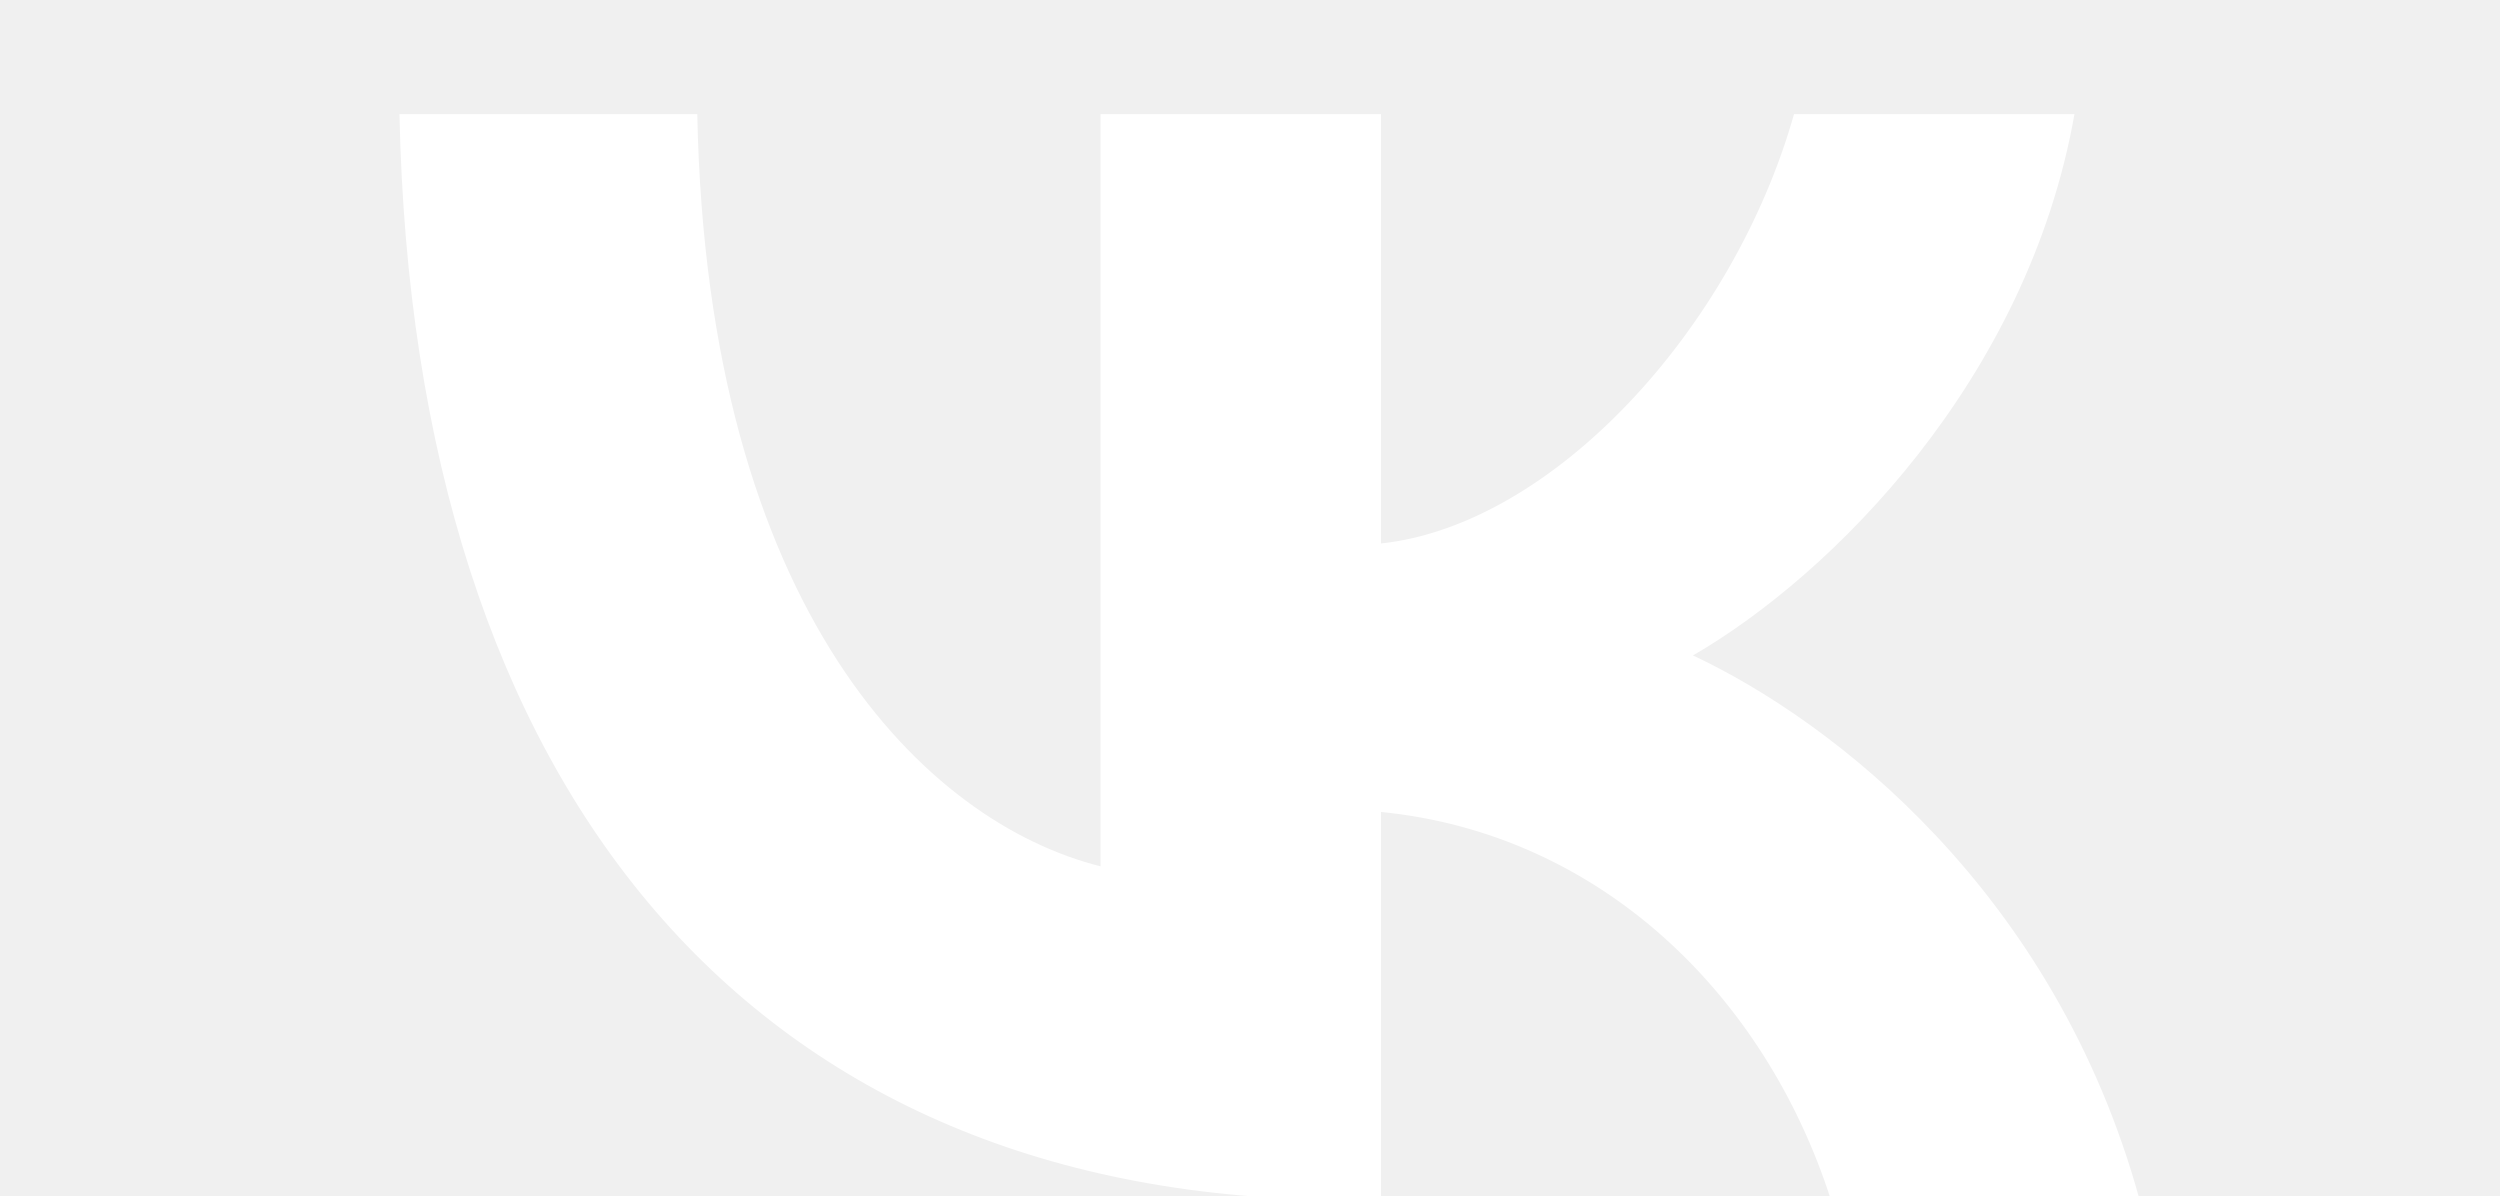
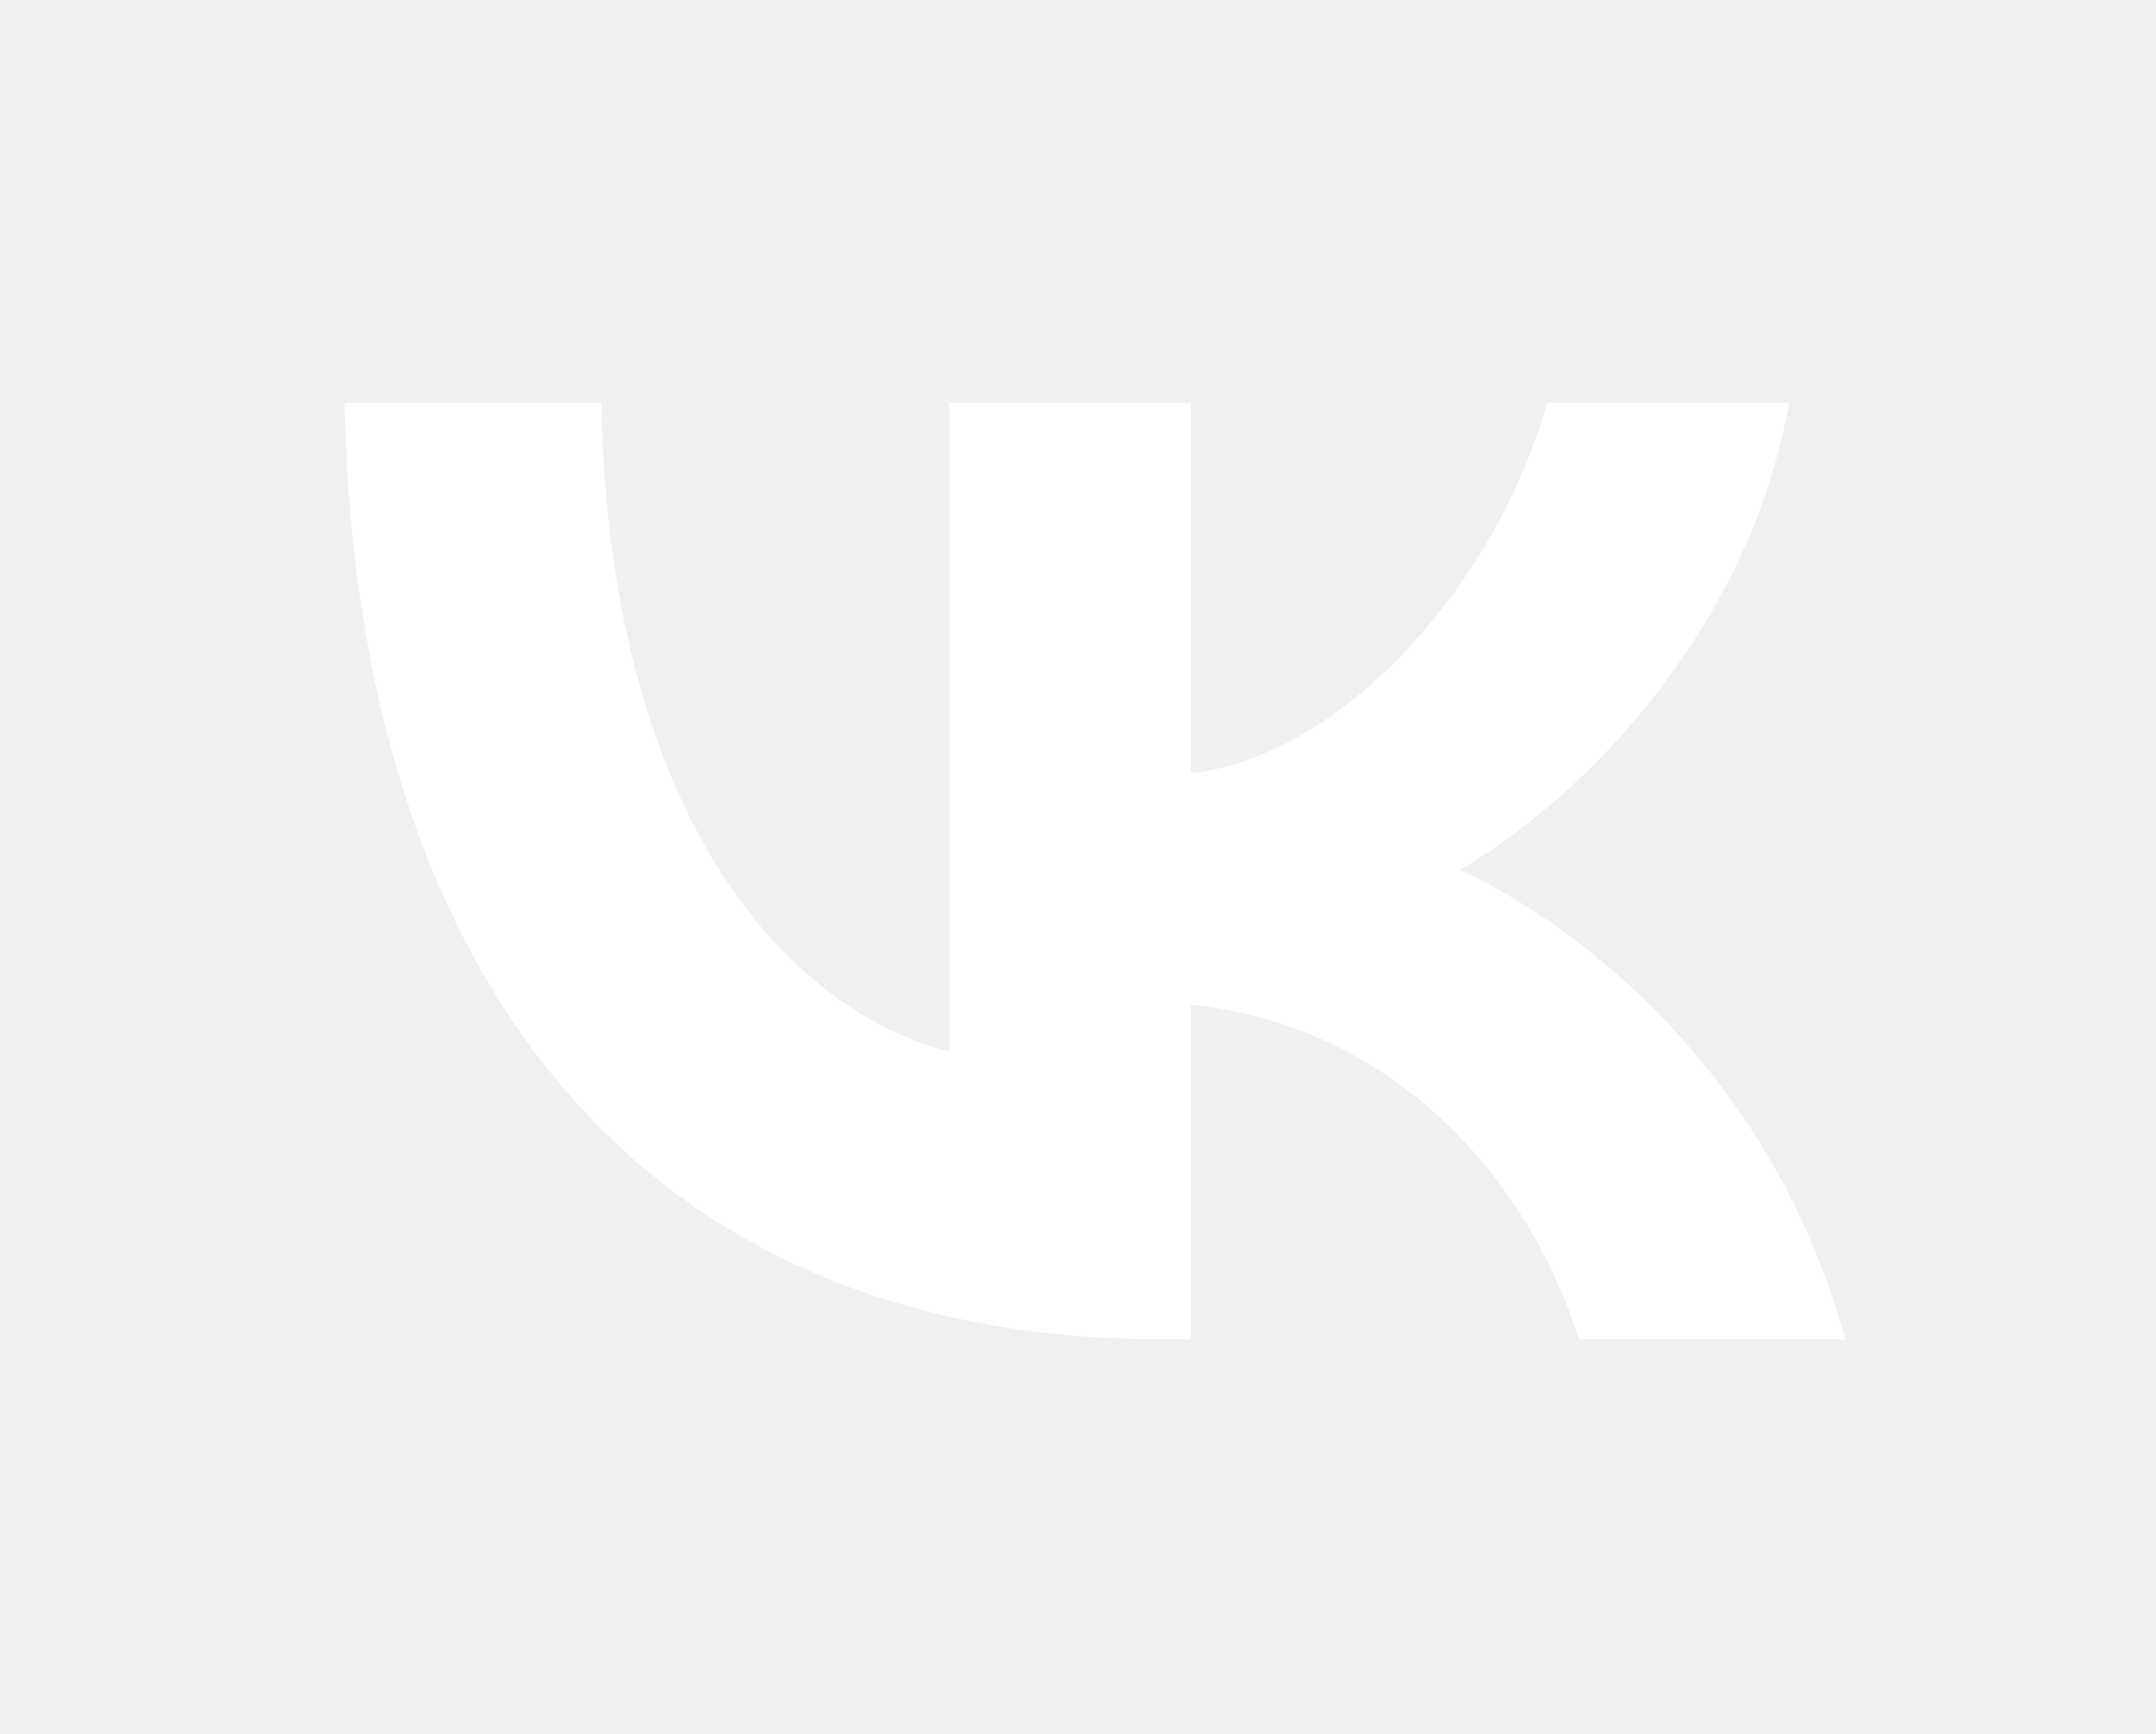
- <svg xmlns="http://www.w3.org/2000/svg" height="100%" width="100%" viewBox="0.75 12.5 46 22">
+ <svg xmlns="http://www.w3.org/2000/svg" fill="none" height="100%" width="100%" viewBox="0.75 6 46 37">
  <path d="M25.54 34.58c-10.94 0-17.18-7.5-17.44-19.98h5.48c.18 9.16 4.22 13.04 7.42 13.84V14.6h5.16v7.9c3.16-.34 6.48-3.94 7.6-7.9h5.16c-.86 4.88-4.46 8.48-7.02 9.96 2.56 1.2 6.66 4.34 8.22 10.02h-5.68c-1.22-3.8-4.26-6.74-8.28-7.14v7.14z" fill="#fff" />
</svg>
